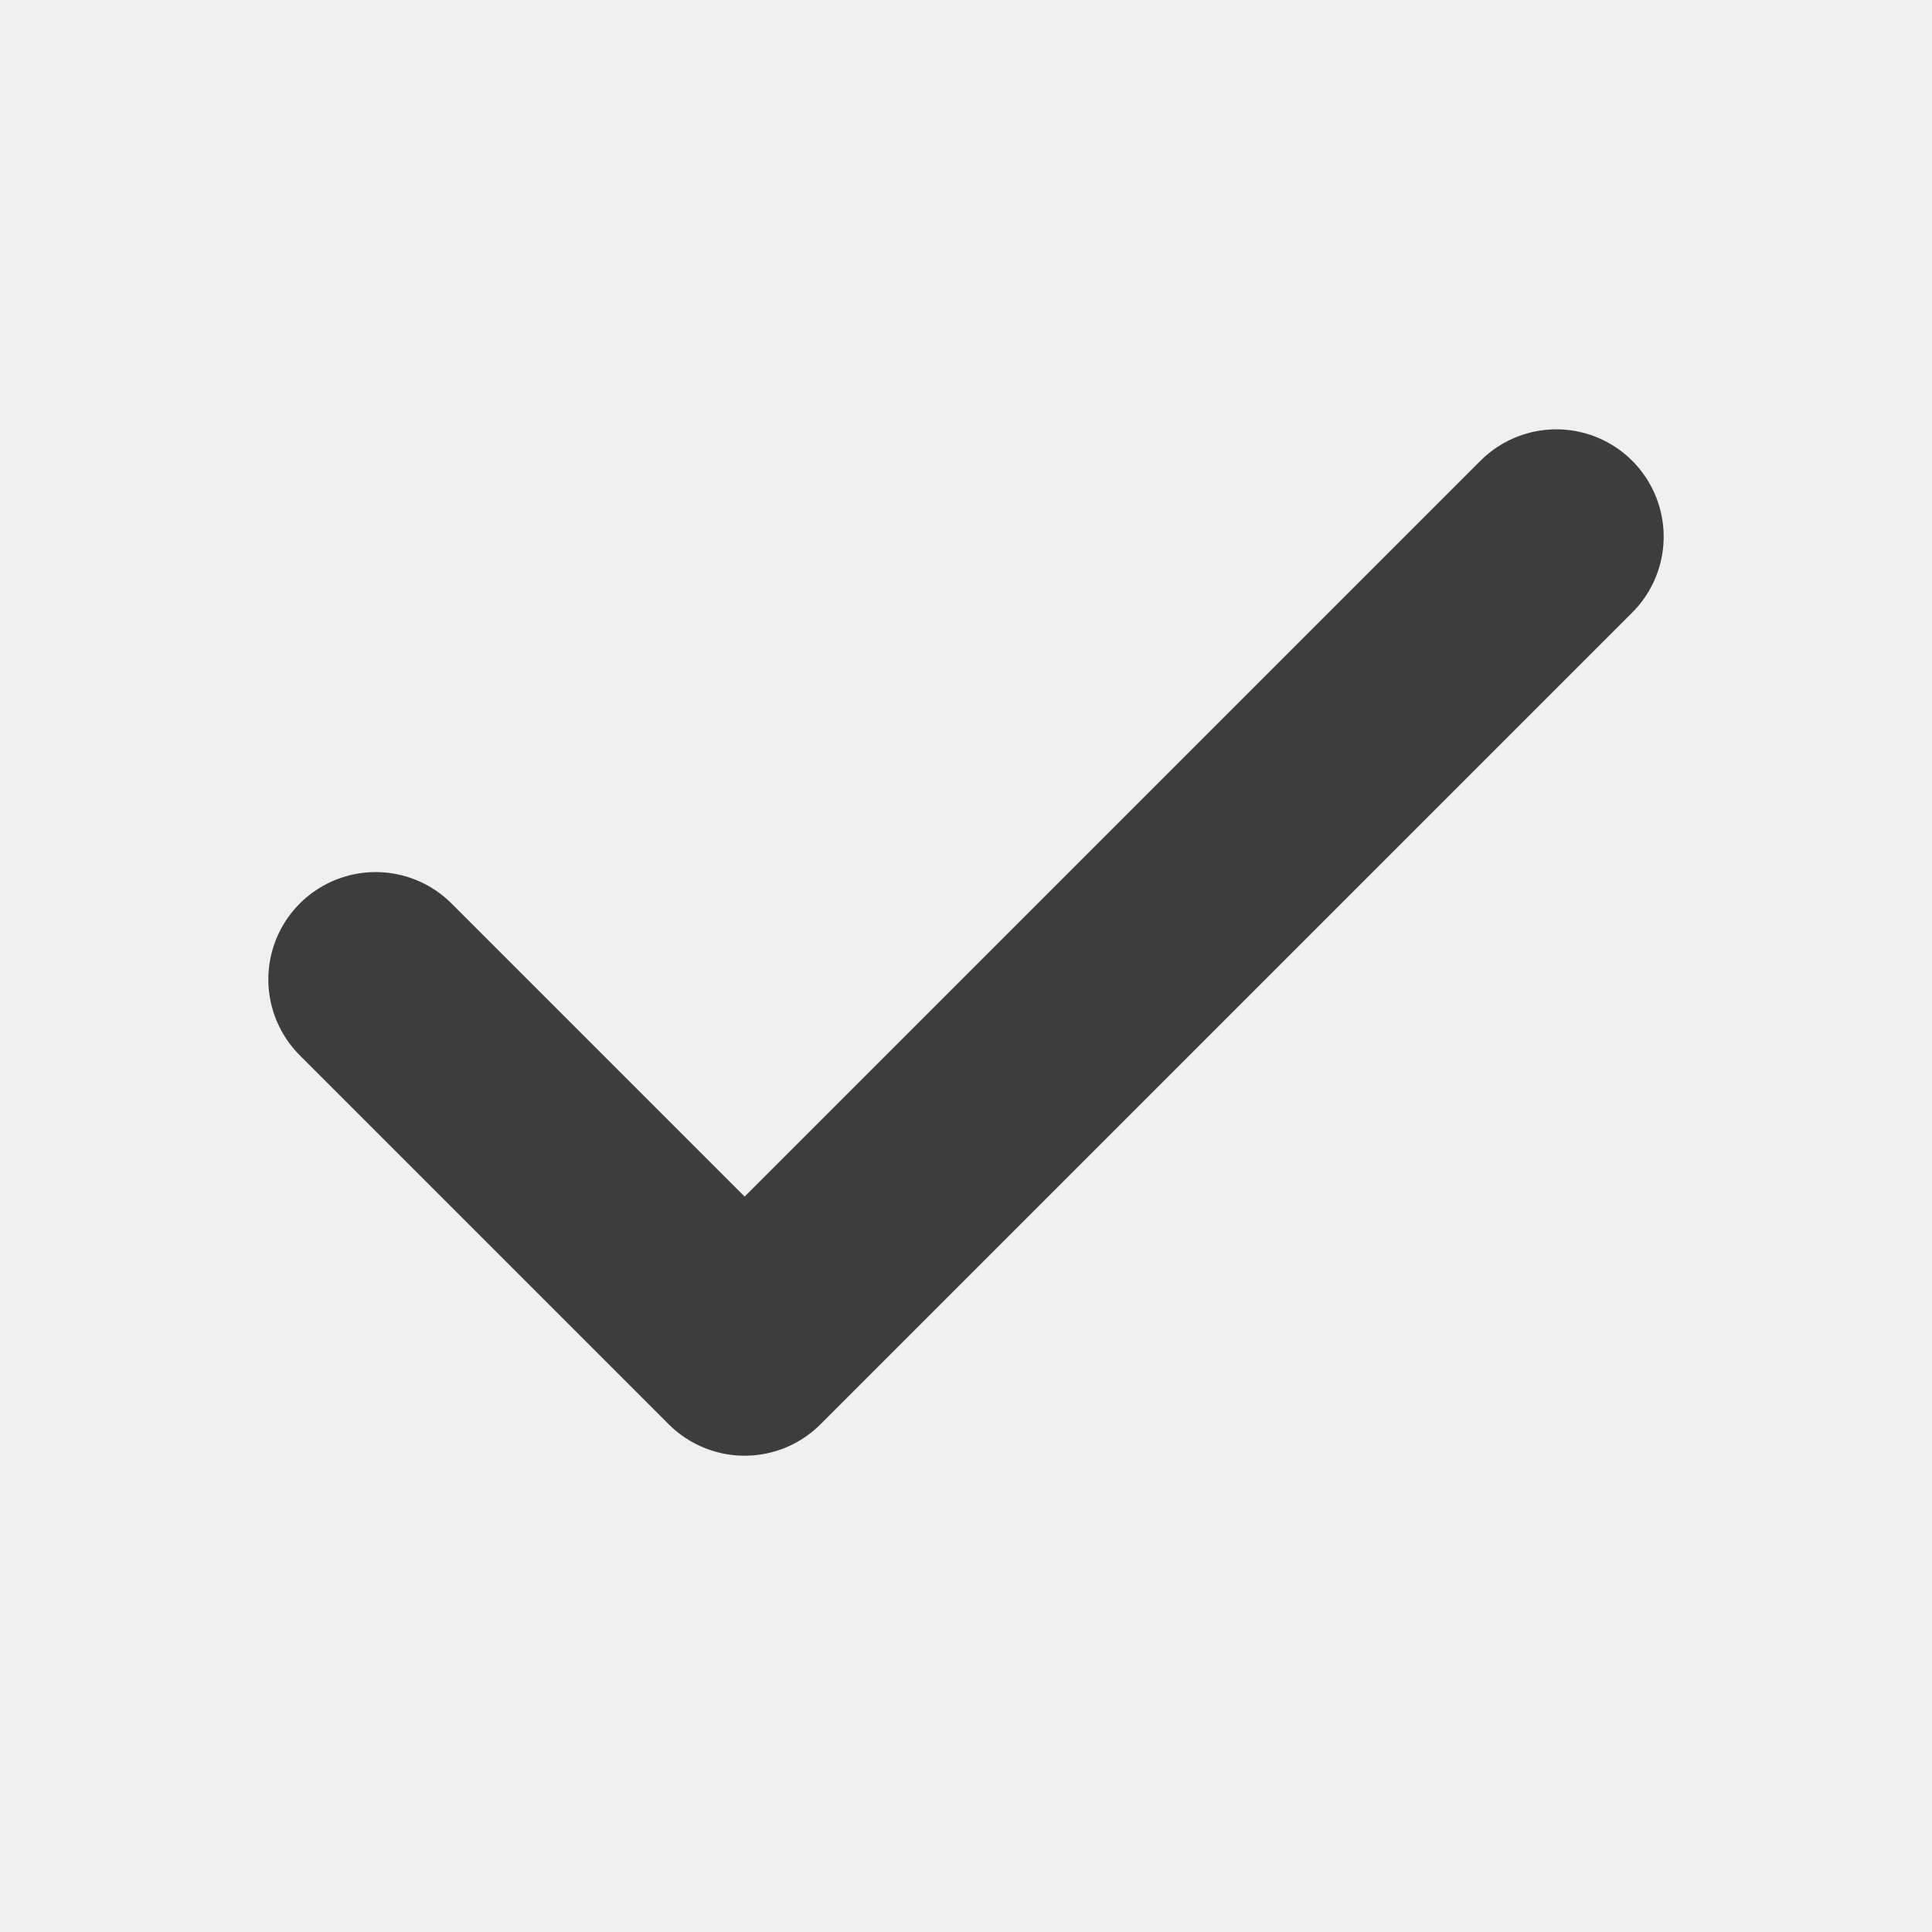
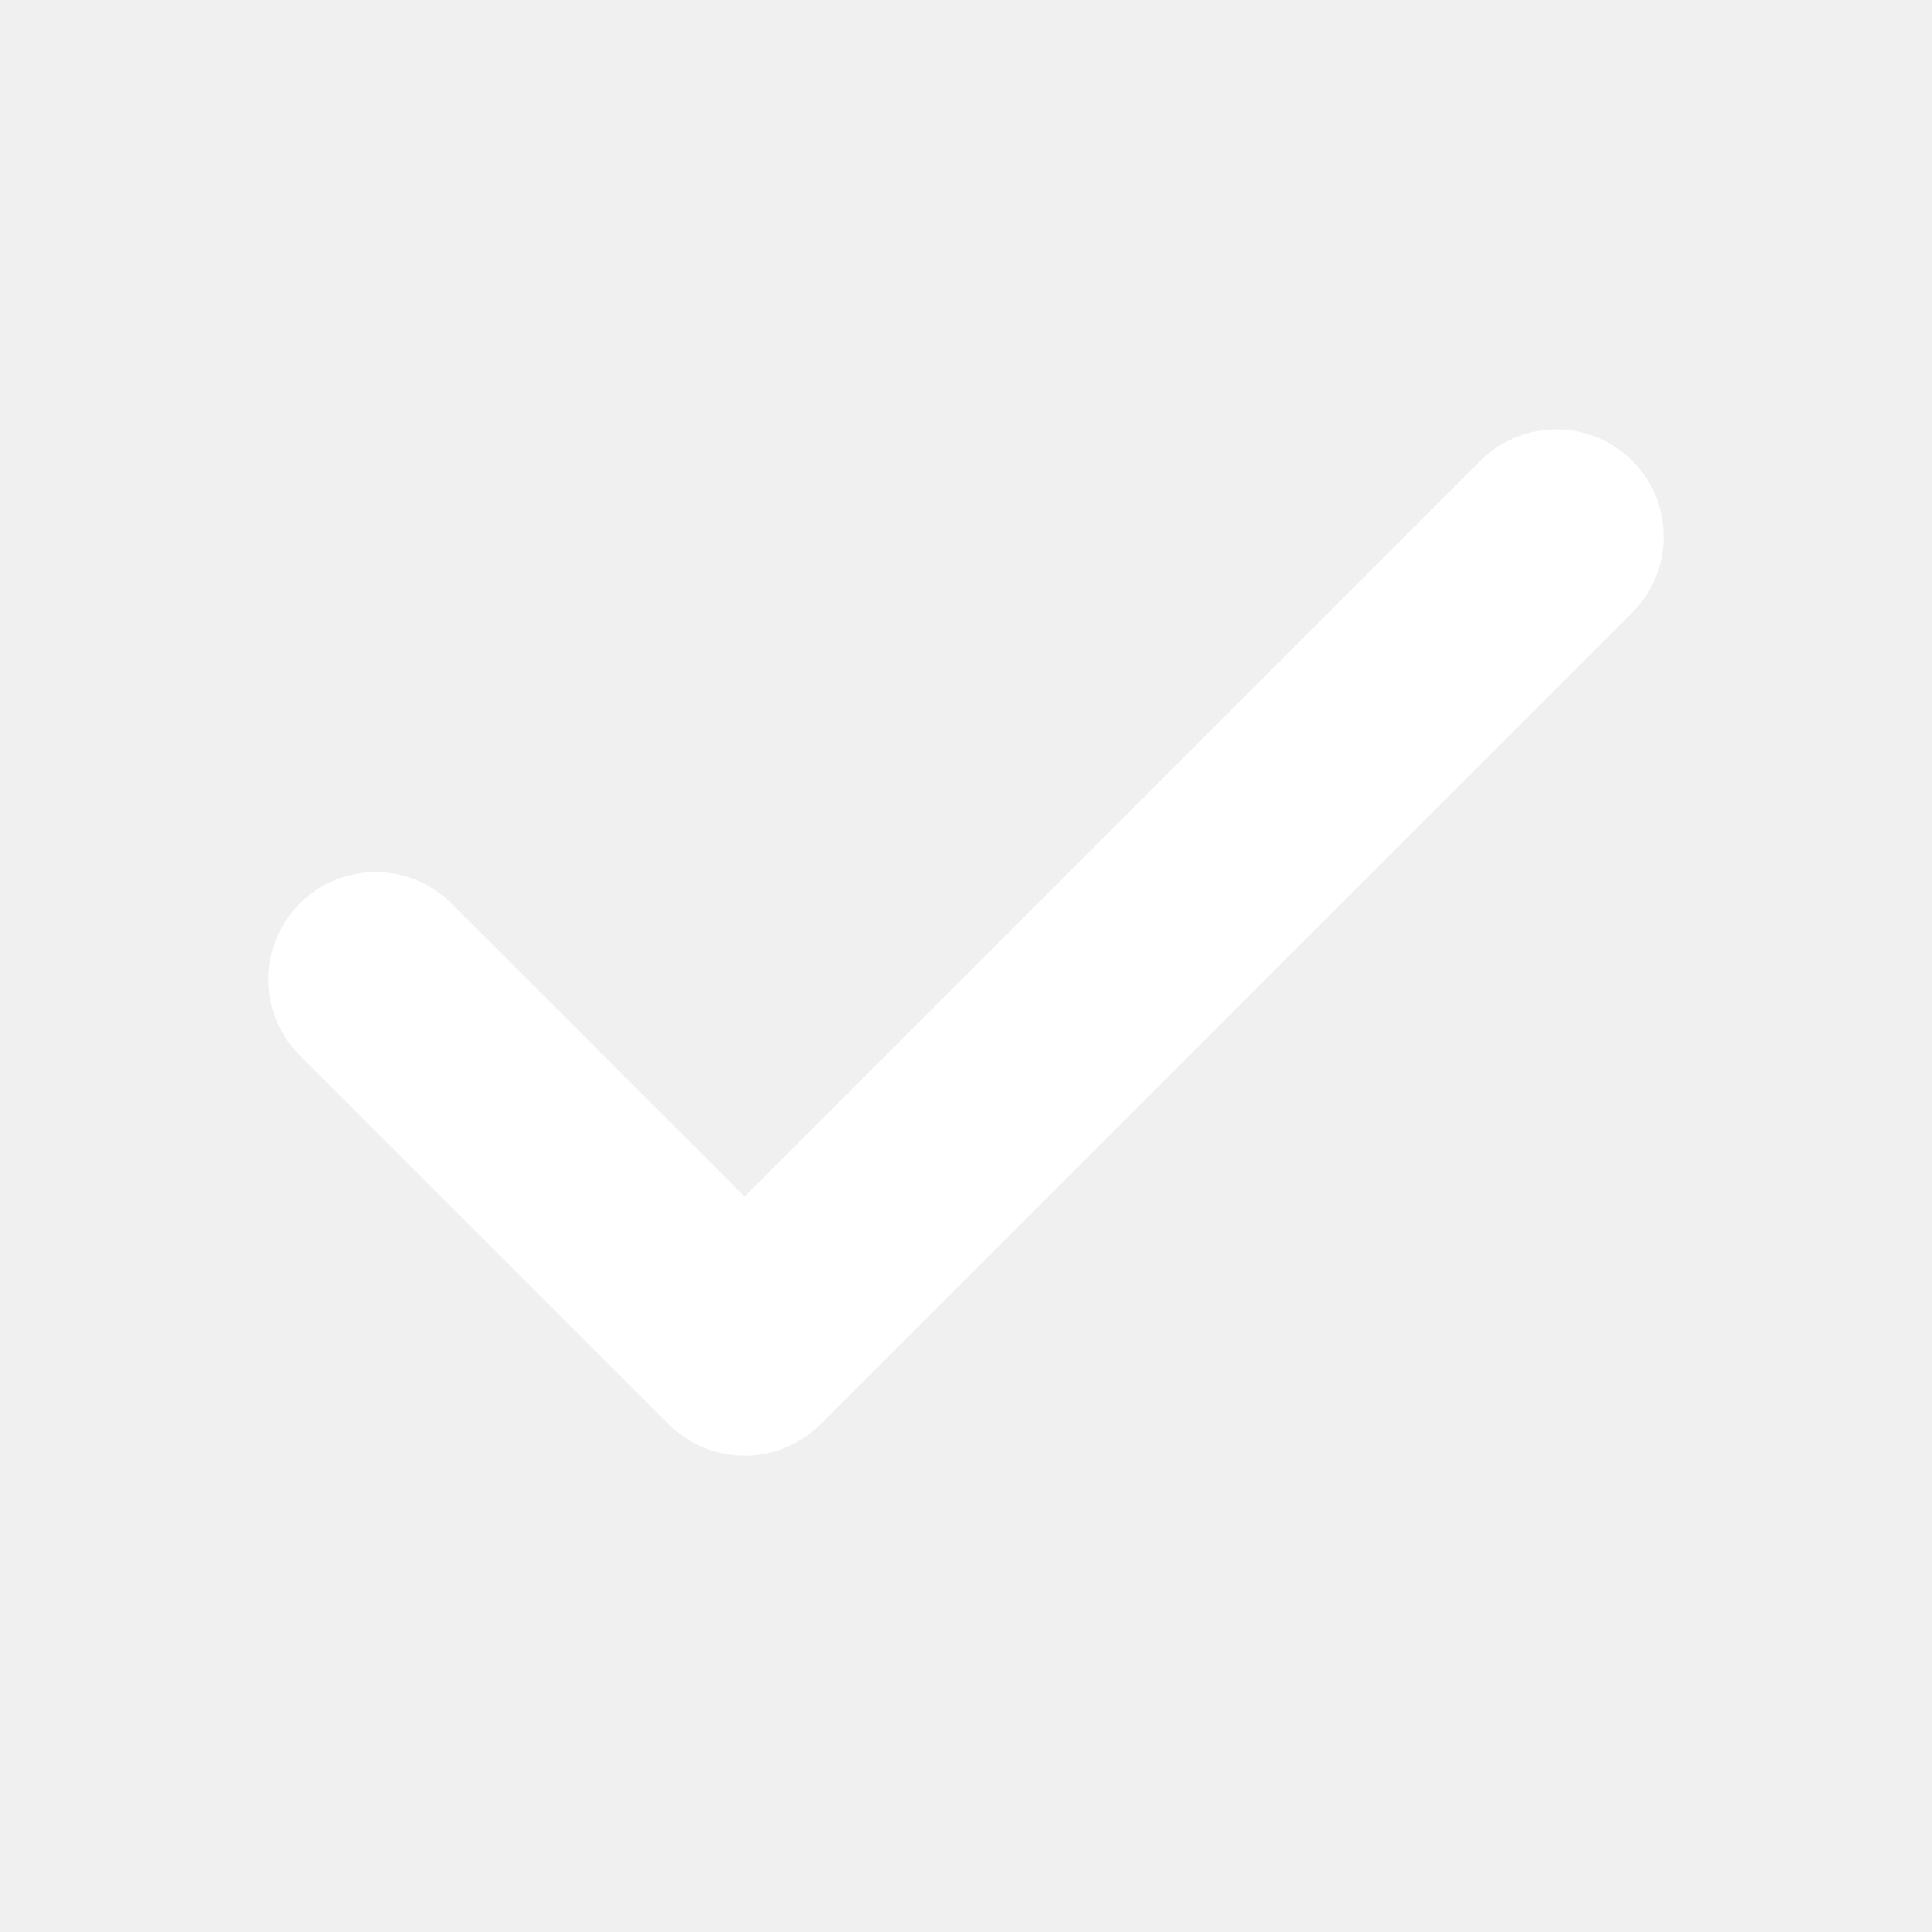
<svg xmlns="http://www.w3.org/2000/svg" width="36" height="36" viewBox="0 0 36 36" fill="none">
-   <path d="M29 10L13.875 25.125L7 18.25" stroke="#3D3D3D" stroke-width="4" stroke-linecap="round" stroke-linejoin="round" />
+   <path d="M29 10L13.875 25.125L7 18.25" stroke="#FFFFFF" stroke-width="4" stroke-linecap="round" stroke-linejoin="round" />
</svg>
